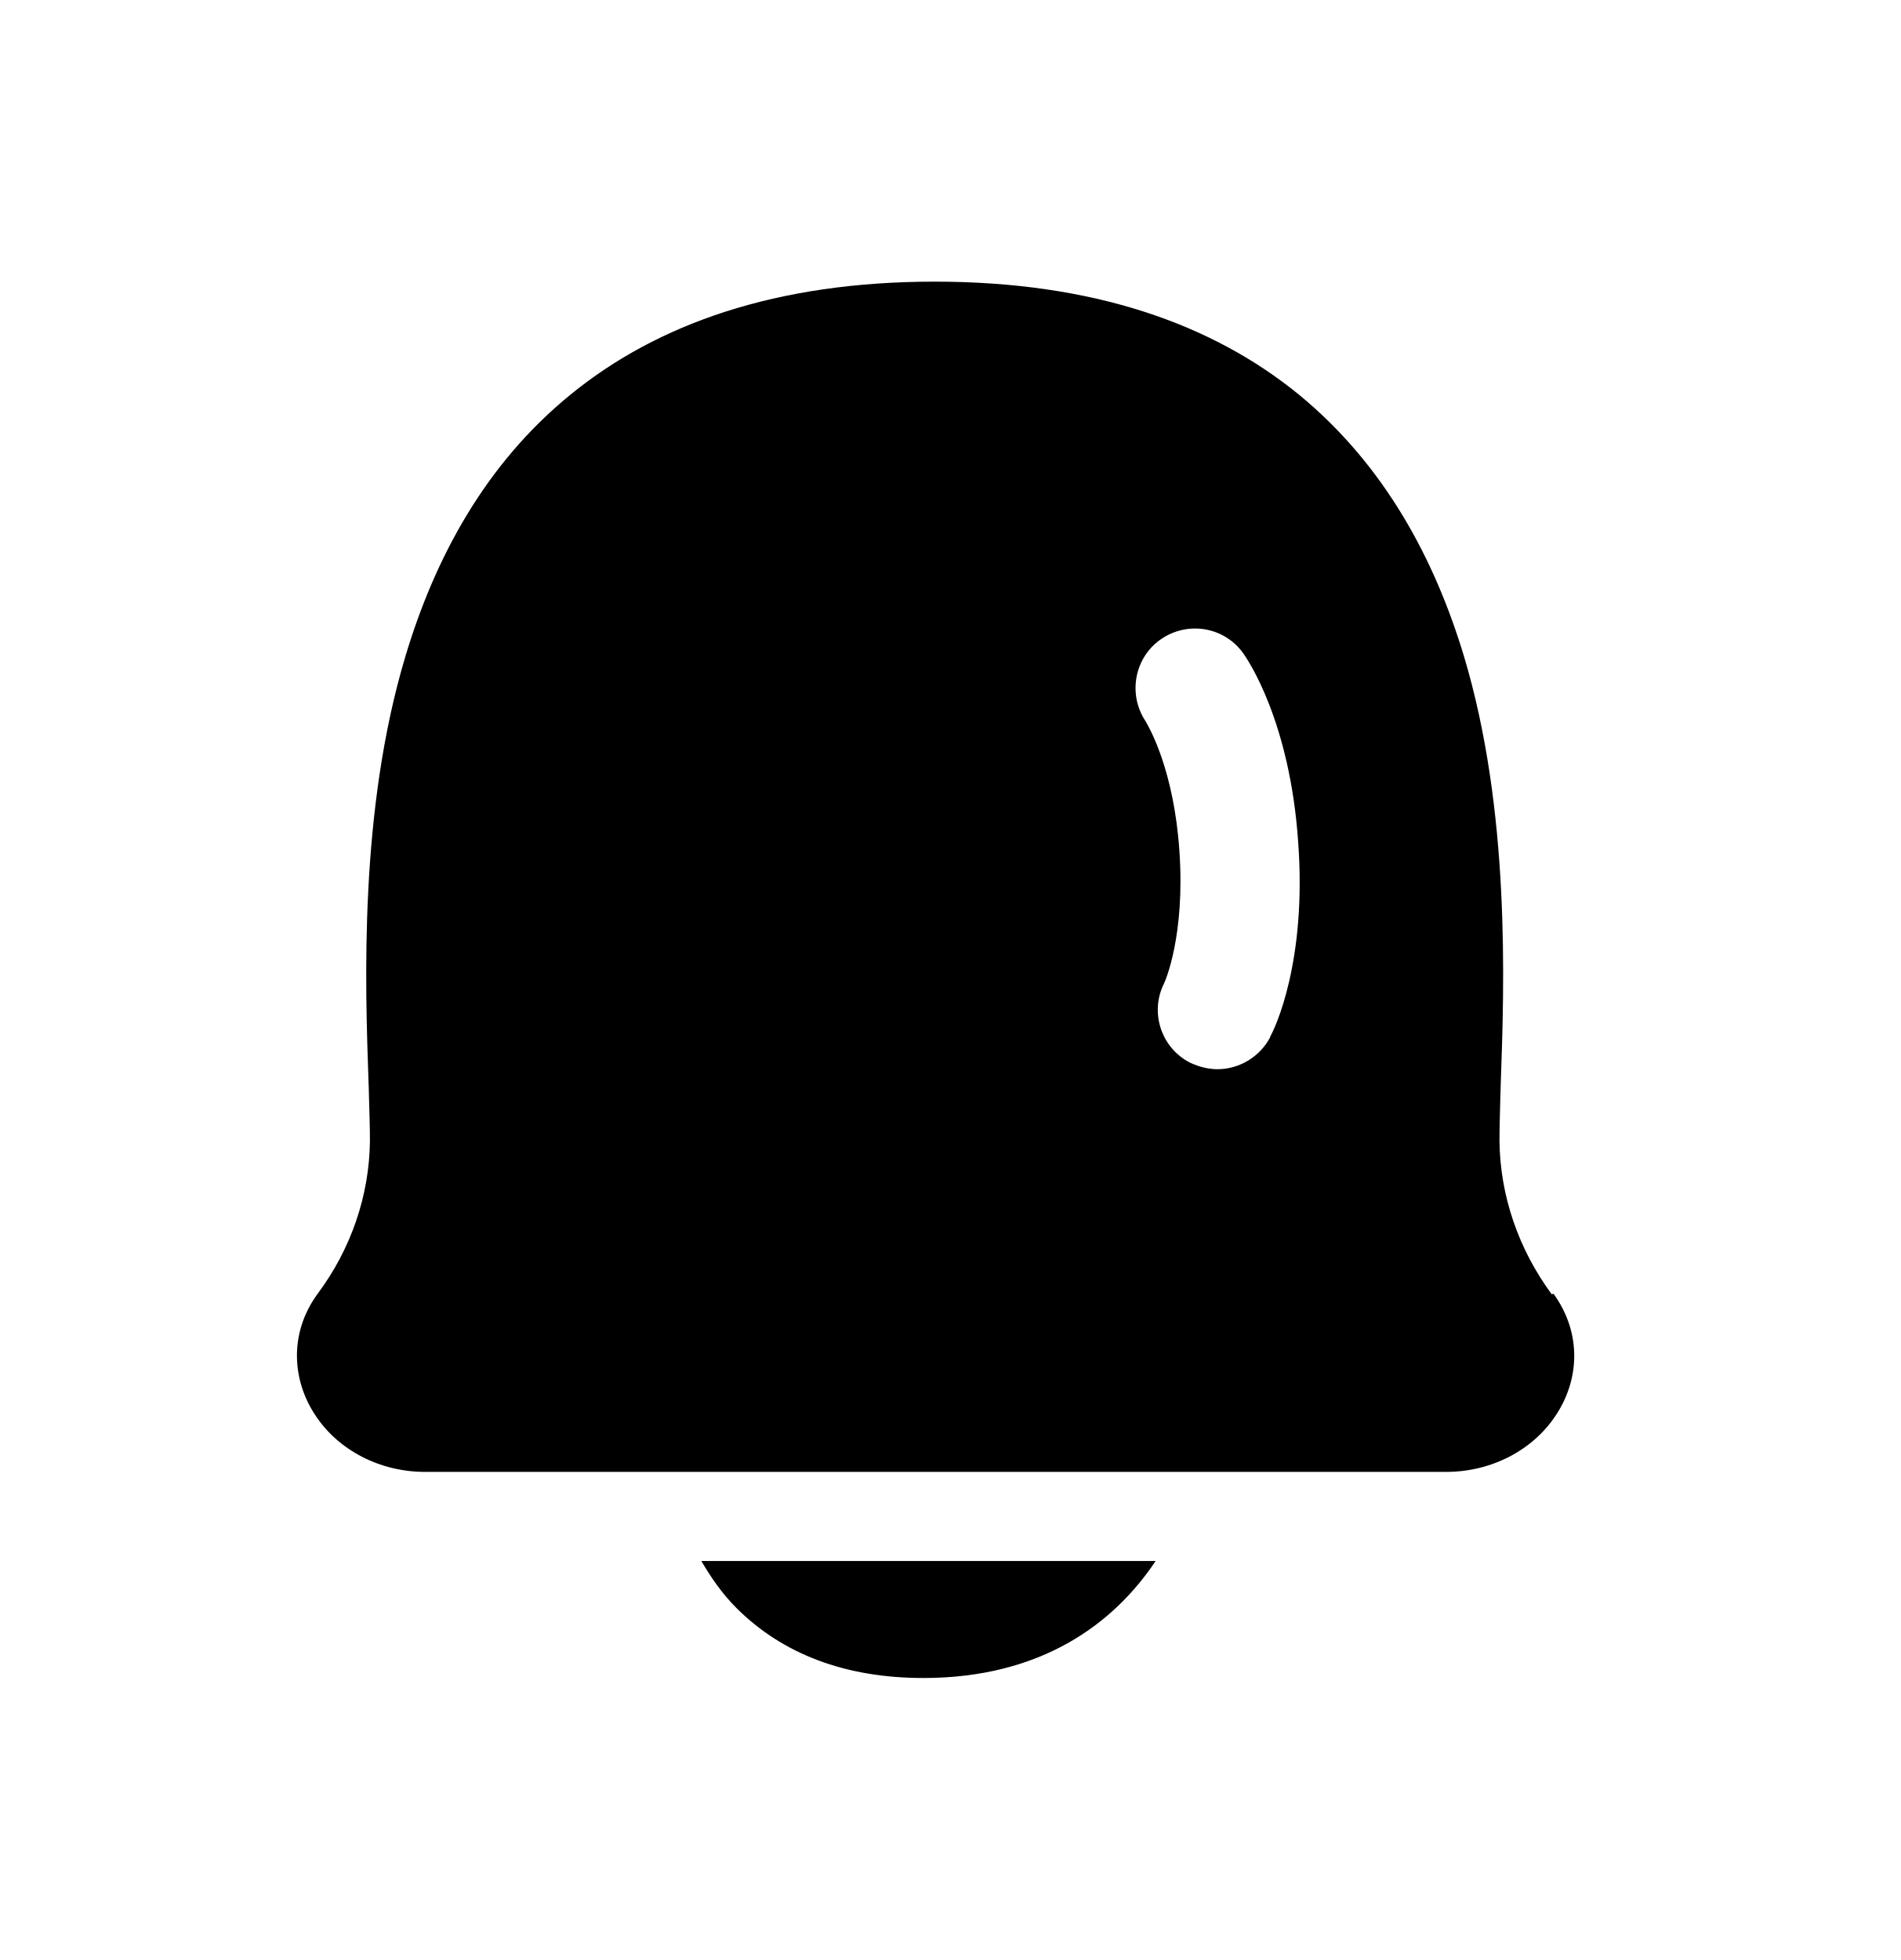
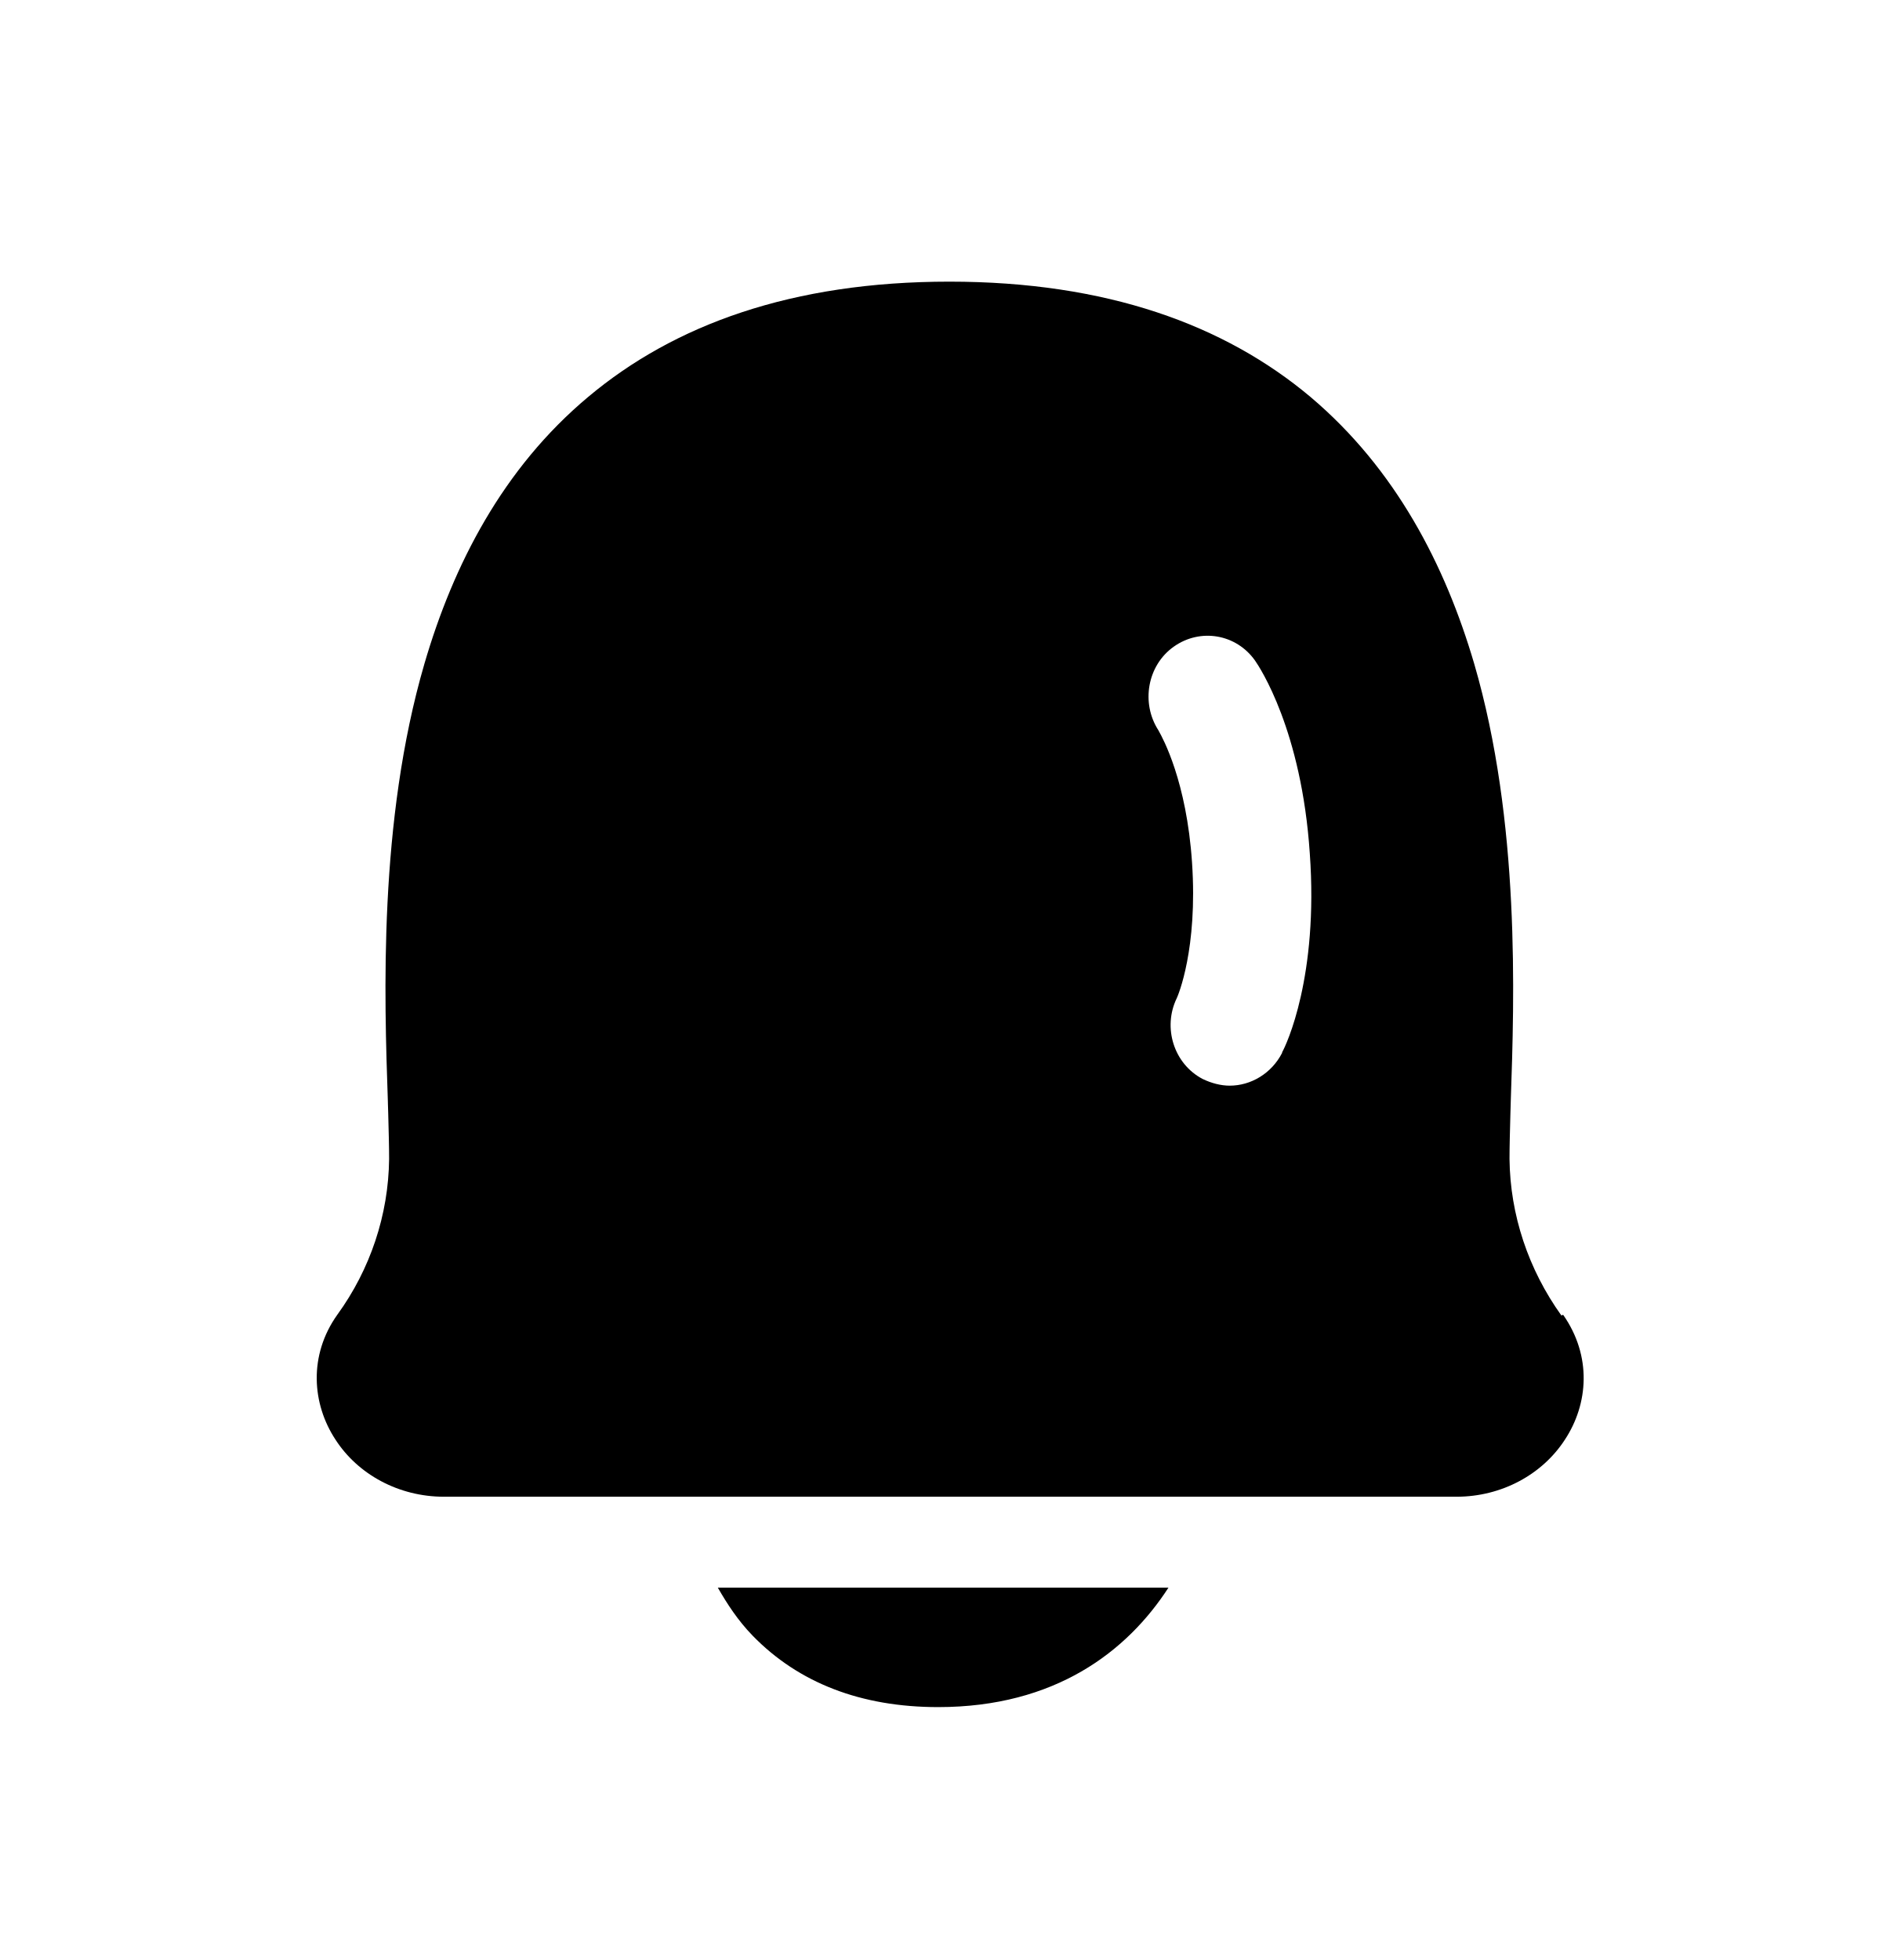
<svg xmlns="http://www.w3.org/2000/svg" width="32" height="33" viewBox="0 0 32 33" fill="none">
-   <path fill-rule="evenodd" clip-rule="evenodd" d="M25.249 19.212C25.259 20.132 25.569 21.032 26.129 21.792L26.159 21.782C26.649 22.462 26.589 23.252 26.189 23.842C25.809 24.412 25.119 24.782 24.349 24.782H7.159C6.389 24.782 5.699 24.412 5.319 23.842C4.919 23.252 4.859 22.452 5.349 21.782C5.909 21.032 6.219 20.132 6.229 19.212C6.229 19.008 6.222 18.754 6.213 18.461C6.212 18.409 6.21 18.356 6.209 18.302L6.207 18.259C6.147 16.543 6.045 13.65 6.829 11.042C7.319 9.412 8.159 7.822 9.609 6.642C11.069 5.452 13.069 4.742 15.739 4.742C18.409 4.742 20.409 5.452 21.869 6.642C23.319 7.832 24.159 9.422 24.649 11.042C25.432 13.65 25.331 16.543 25.27 18.259L25.269 18.302C25.267 18.356 25.266 18.409 25.264 18.461C25.256 18.754 25.249 19.008 25.249 19.212ZM20.499 18.002C20.859 18.002 21.209 17.802 21.389 17.462V17.452C21.459 17.332 22.009 16.202 21.859 14.172C21.719 12.142 21.009 11.102 20.929 10.992C20.609 10.552 19.999 10.452 19.549 10.762C19.099 11.072 18.989 11.692 19.289 12.142C19.289 12.143 19.292 12.148 19.298 12.158C19.363 12.272 19.767 12.981 19.859 14.322C19.959 15.752 19.619 16.522 19.599 16.562C19.359 17.042 19.549 17.642 20.039 17.892C20.189 17.962 20.349 18.002 20.499 18.002ZM15.549 28.252C14.239 28.252 13.179 27.852 12.399 27.072C12.149 26.822 11.969 26.552 11.809 26.282H19.459C18.759 27.332 17.539 28.252 15.549 28.252Z" fill="currentColor" />
+   <path fill-rule="evenodd" clip-rule="evenodd" d="M25.418 19.514C25.428 20.453 25.735 21.372 26.291 22.148L26.321 22.137C26.807 22.831 26.747 23.638 26.35 24.24C25.973 24.822 25.289 25.2 24.525 25.2H7.475C6.711 25.2 6.026 24.822 5.65 24.24C5.253 23.638 5.193 22.821 5.679 22.137C6.235 21.372 6.542 20.453 6.552 19.514C6.552 19.306 6.545 19.046 6.537 18.747C6.535 18.694 6.534 18.64 6.532 18.585L6.531 18.541C6.471 16.789 6.37 13.836 7.147 11.174C7.633 9.51 8.466 7.886 9.905 6.682C11.353 5.467 13.337 4.742 15.985 4.742C18.633 4.742 20.617 5.467 22.065 6.682C23.504 7.897 24.337 9.52 24.823 11.174C25.6 13.836 25.499 16.789 25.439 18.541L25.438 18.585C25.436 18.64 25.435 18.694 25.433 18.747C25.425 19.046 25.418 19.305 25.418 19.514ZM20.706 18.279C21.064 18.279 21.411 18.074 21.589 17.727V17.717C21.659 17.595 22.204 16.441 22.055 14.369C21.917 12.296 21.212 11.235 21.133 11.122C20.816 10.673 20.21 10.571 19.764 10.888C19.318 11.204 19.209 11.837 19.506 12.296C19.506 12.297 19.509 12.303 19.515 12.313C19.579 12.429 19.98 13.152 20.072 14.522C20.171 15.982 19.834 16.768 19.814 16.808C19.576 17.299 19.764 17.911 20.25 18.166C20.399 18.238 20.558 18.279 20.706 18.279ZM15.797 28.742C14.497 28.742 13.446 28.334 12.672 27.538C12.424 27.282 12.246 27.007 12.087 26.731H19.675C18.981 27.803 17.77 28.742 15.797 28.742Z" fill="currentColor" />
</svg>
